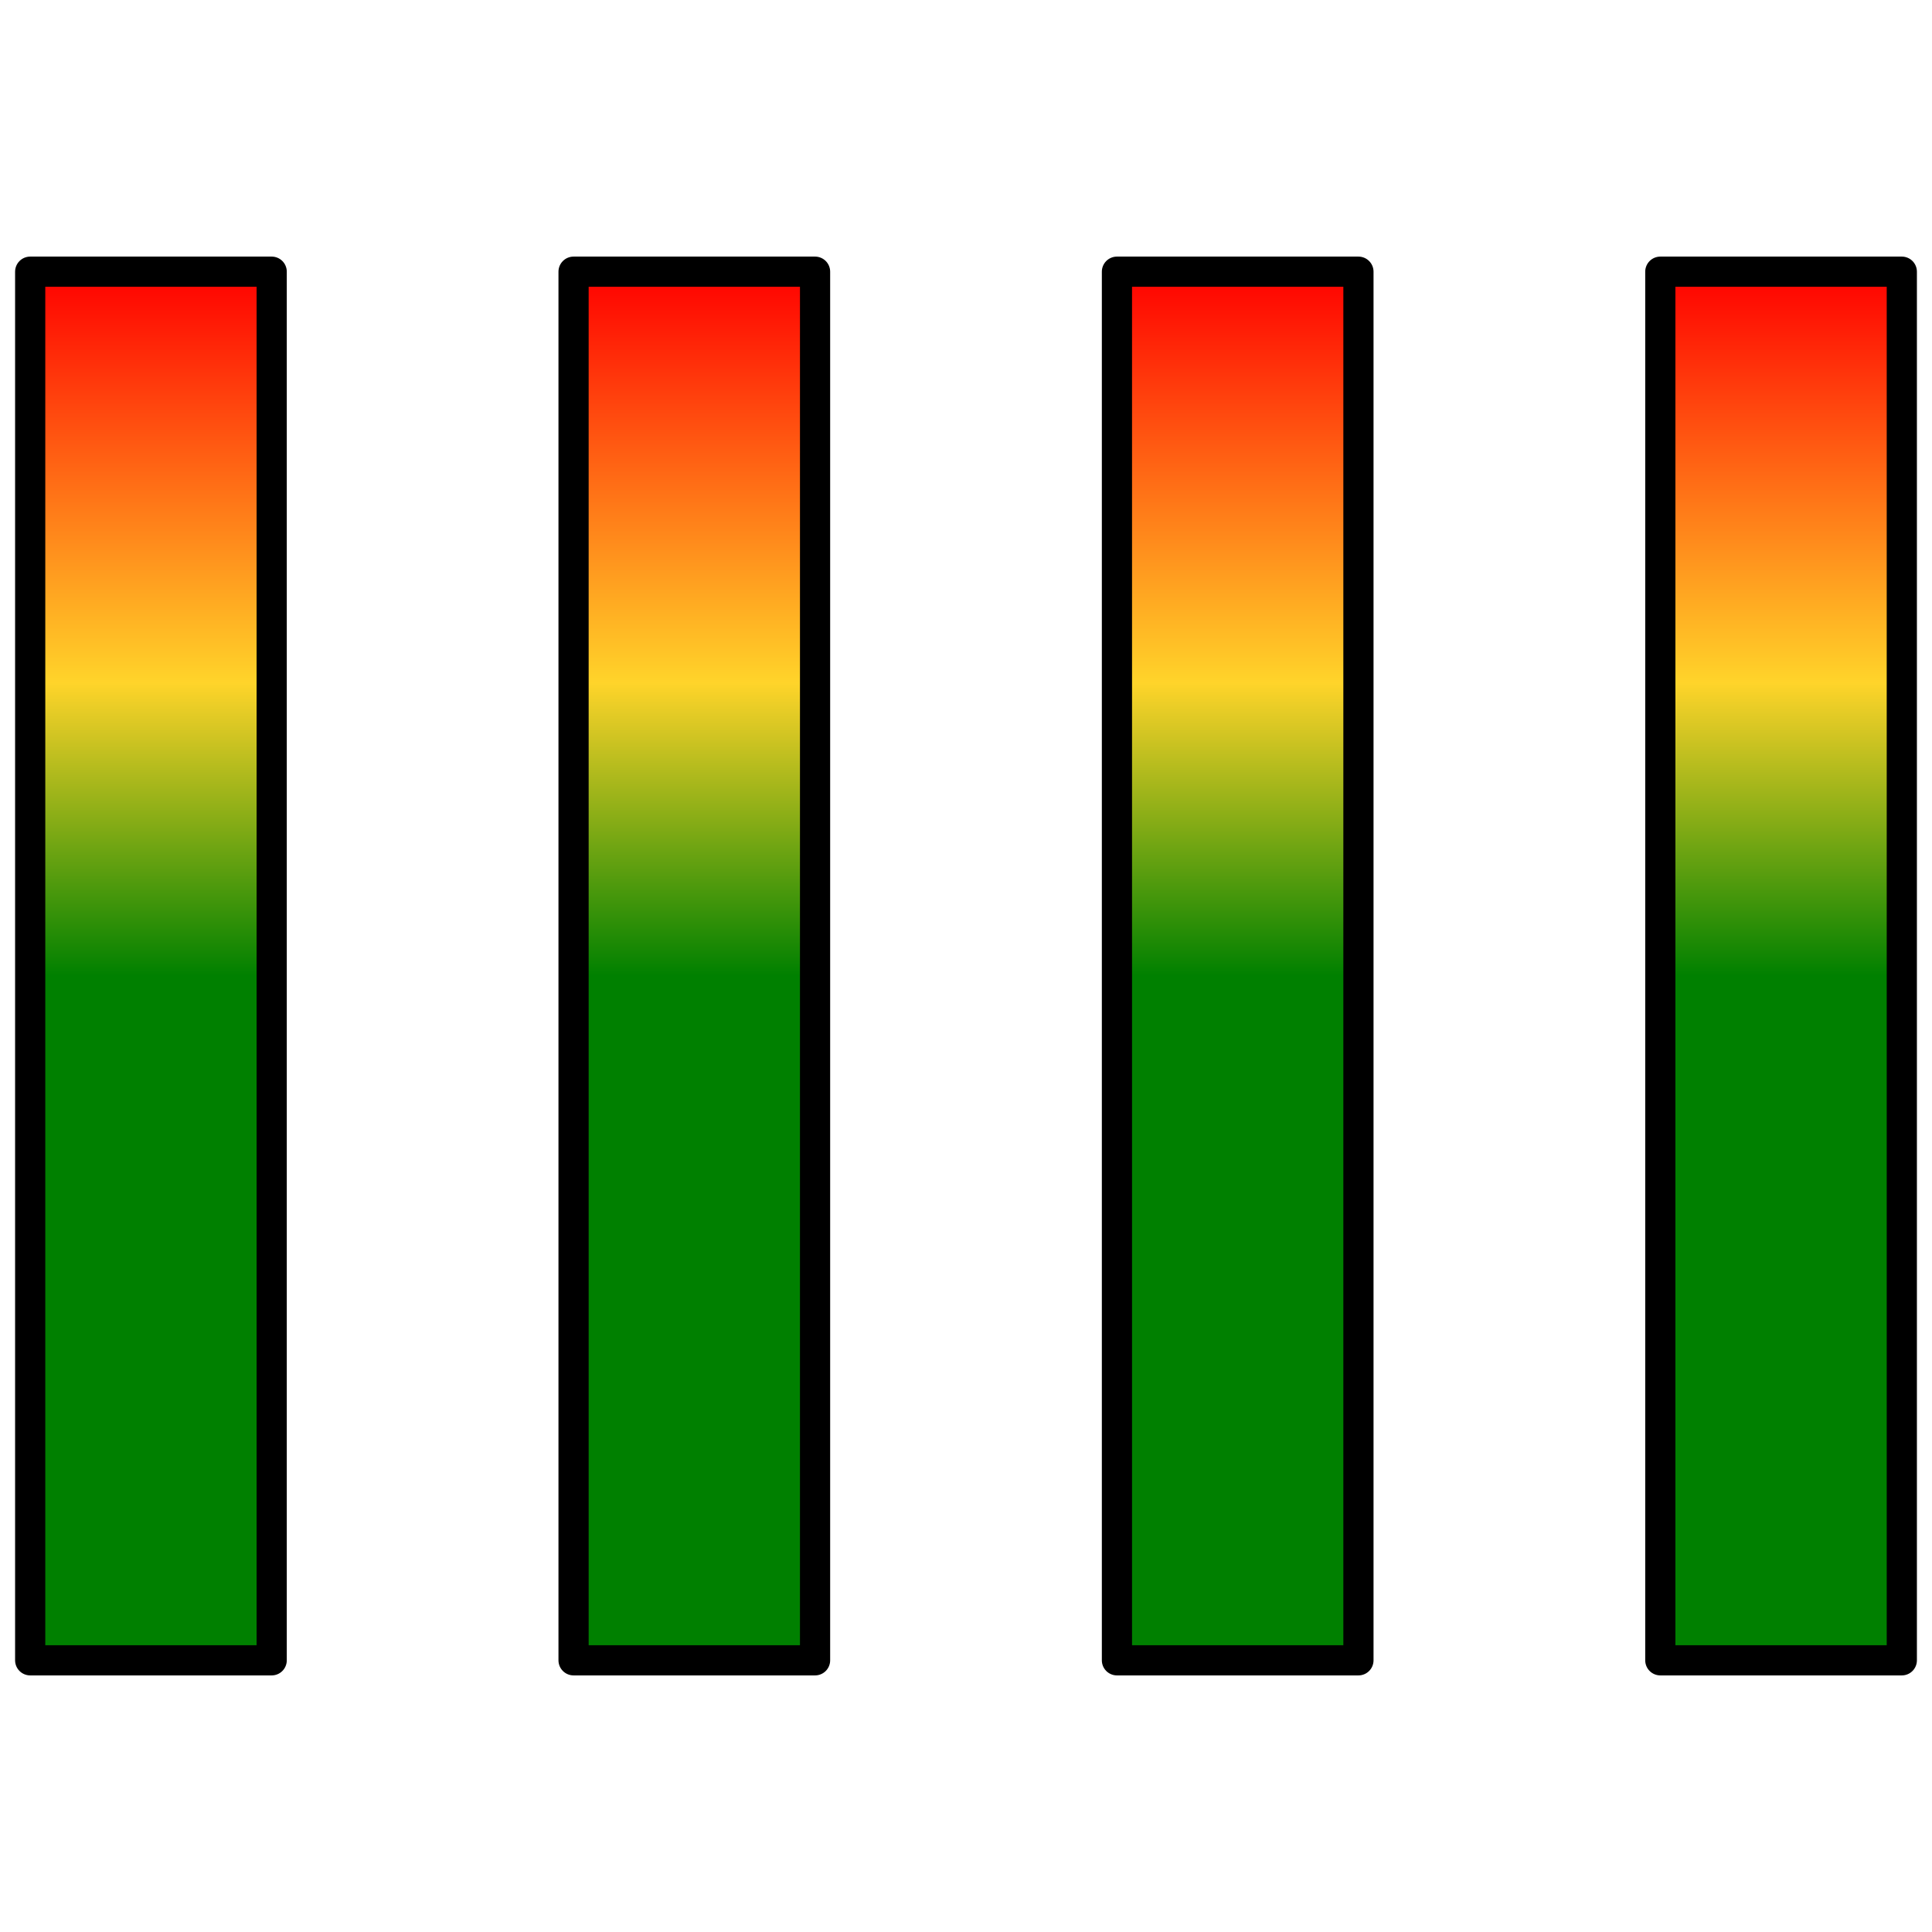
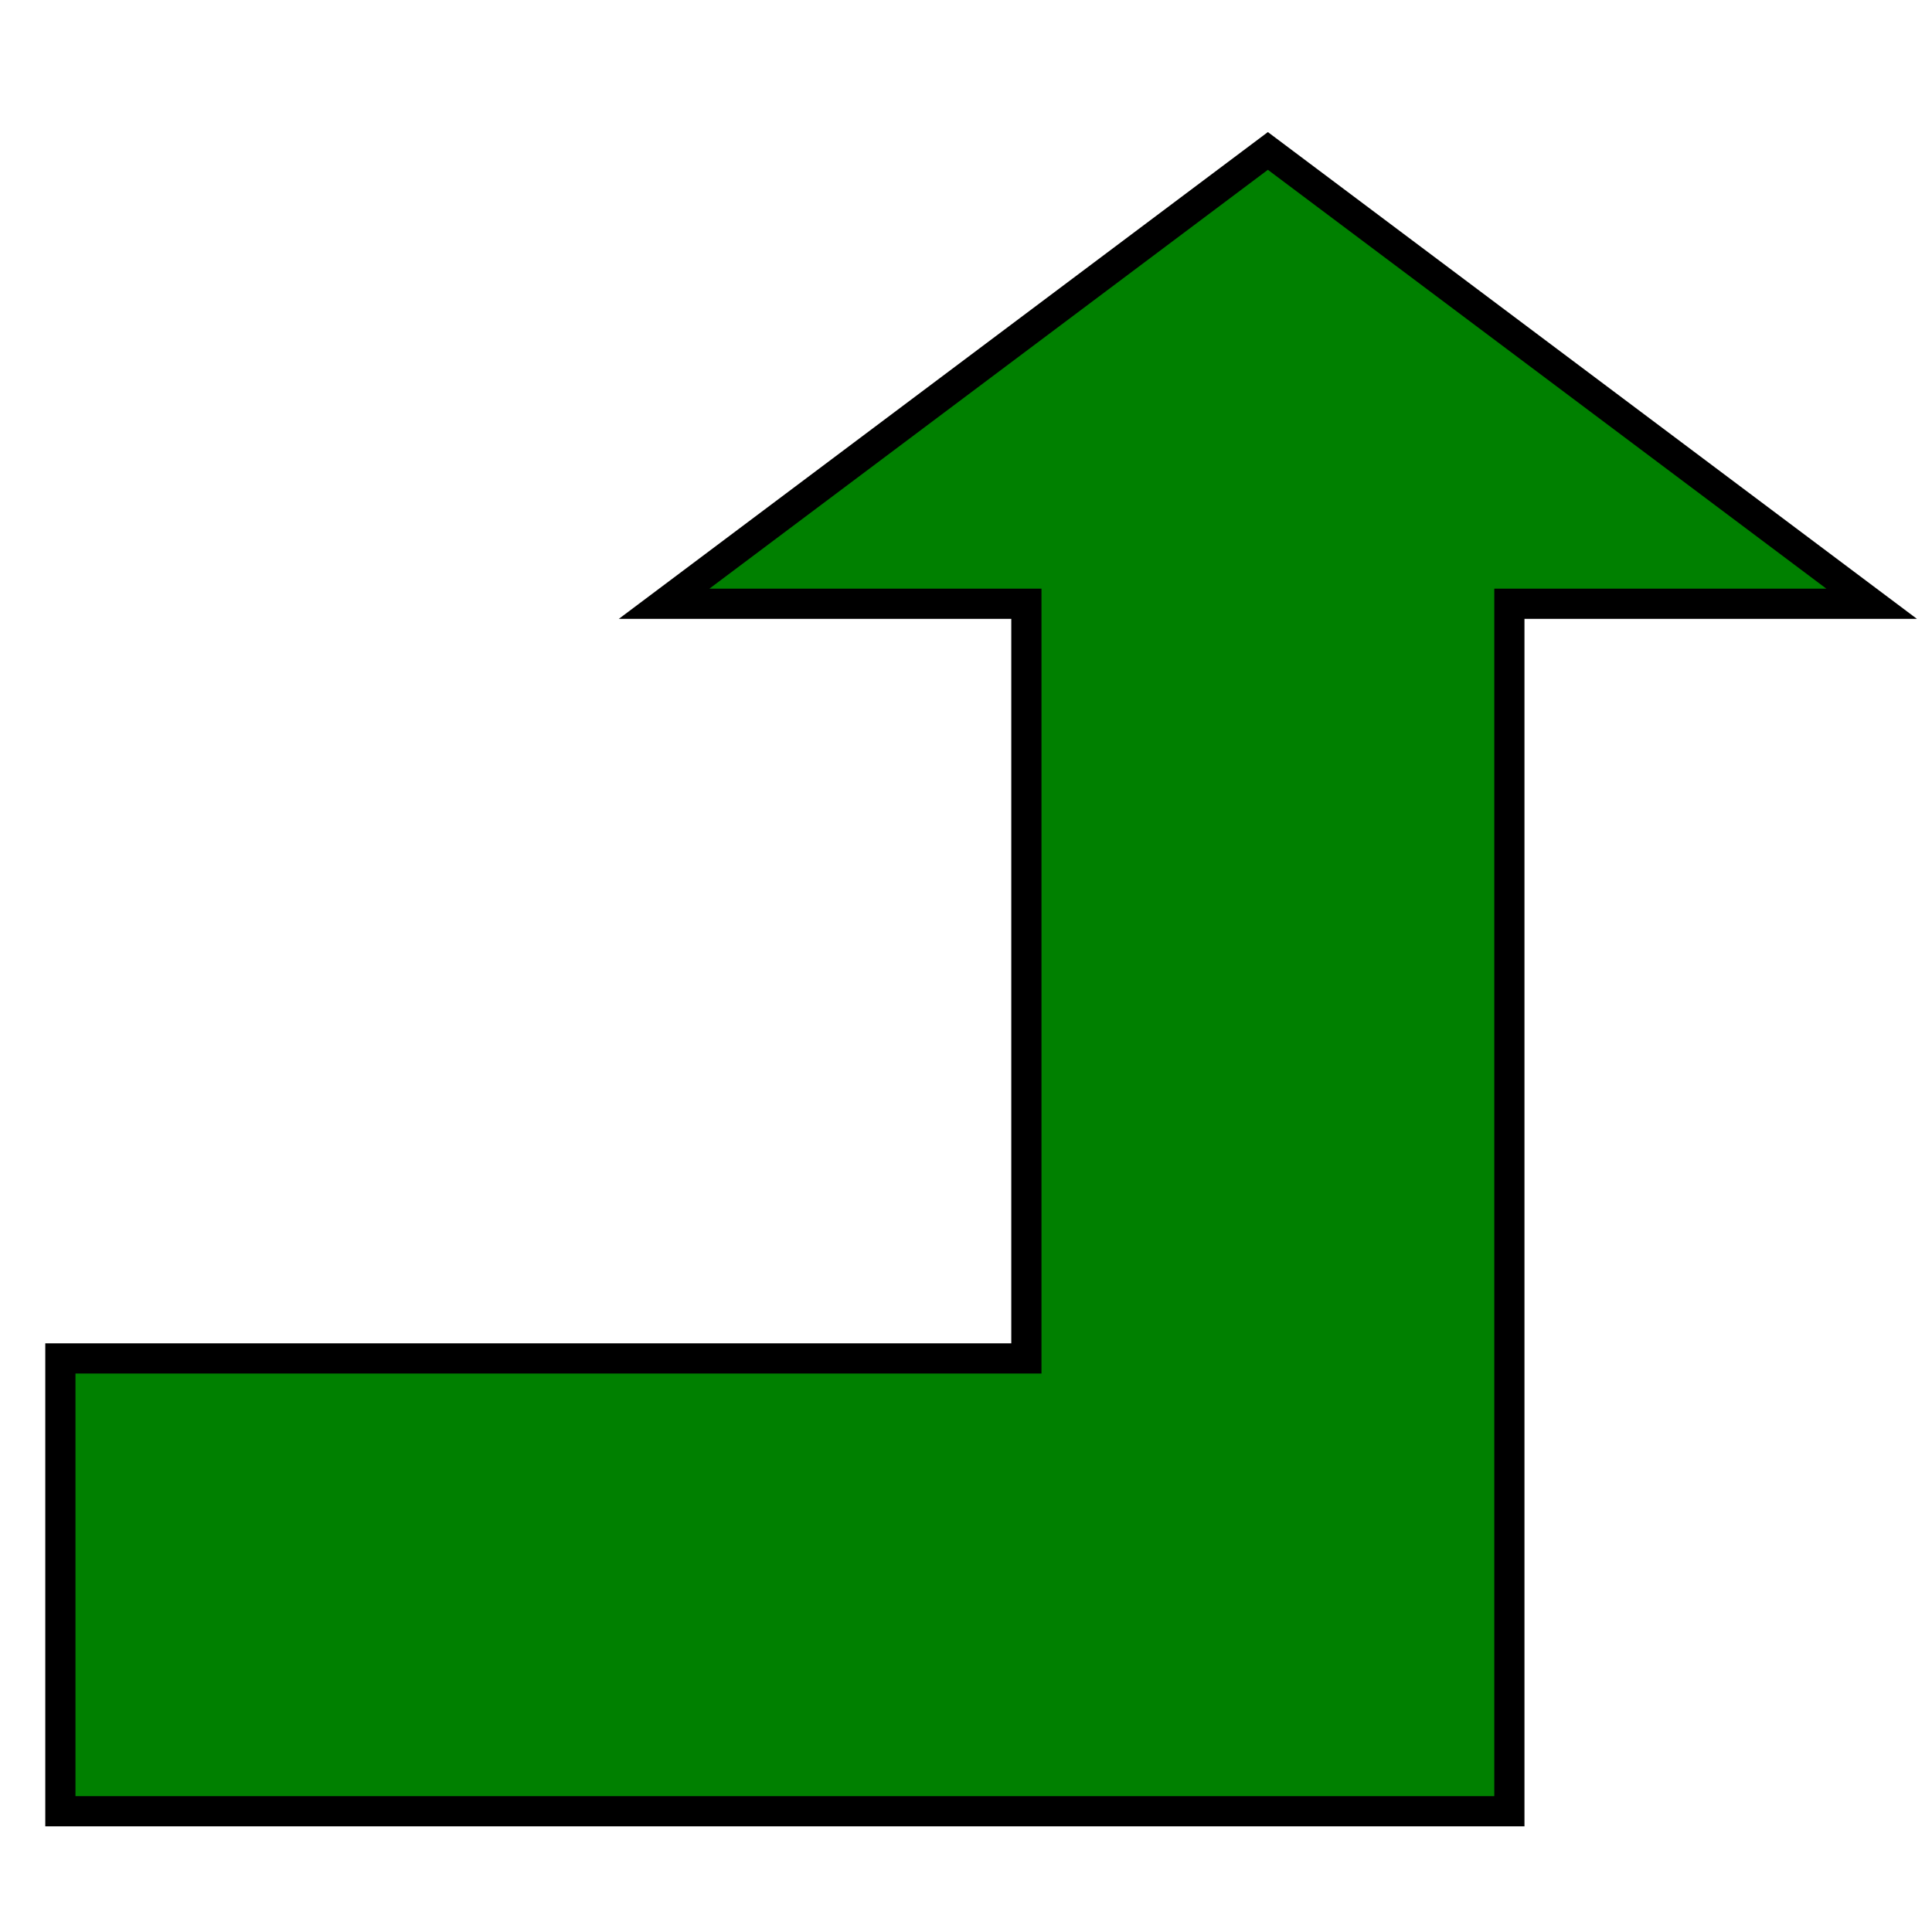
- <svg xmlns="http://www.w3.org/2000/svg" id="SVGRoot" width="64px" height="64px" version="1.1" viewBox="0 0 64 64">
-   <defs>
-     <linearGradient id="linearGradient1637" x1="31" x2="31" y1="4" y2="61" gradientTransform="matrix(.25 0 0 .80702 -2.75 5.7719)" gradientUnits="userSpaceOnUse">
-       <stop stop-color="#f00" offset="0" />
-       <stop stop-color="#ffd42a" offset=".296" />
-       <stop stop-color="#008000" offset=".507" />
-       <stop stop-color="#008000" offset="1" />
-     </linearGradient>
-     <linearGradient id="linearGradient1655" x1="31" x2="31" y1="4" y2="61" gradientTransform="matrix(.25 0 0 .80702 15.25 5.7719)" gradientUnits="userSpaceOnUse">
-       <stop stop-color="#f00" offset="0" />
-       <stop stop-color="#ffd42a" offset=".296" />
-       <stop stop-color="#008000" offset=".507" />
-       <stop stop-color="#008000" offset="1" />
-     </linearGradient>
-     <linearGradient id="linearGradient1657" x1="31" x2="31" y1="4" y2="61" gradientTransform="matrix(.25 0 0 .80702 33.25 5.7719)" gradientUnits="userSpaceOnUse">
-       <stop stop-color="#f00" offset="0" />
-       <stop stop-color="#ffd42a" offset=".296" />
-       <stop stop-color="#008000" offset=".507" />
-       <stop stop-color="#008000" offset="1" />
-     </linearGradient>
-     <linearGradient id="linearGradient1659" x1="31" x2="31" y1="4" y2="61" gradientTransform="matrix(.25 0 0 .80702 51.25 5.7719)" gradientUnits="userSpaceOnUse">
-       <stop stop-color="#f00" offset="0" />
-       <stop stop-color="#ffd42a" offset=".296" />
-       <stop stop-color="#008000" offset=".507" />
-       <stop stop-color="#008000" offset="1" />
-     </linearGradient>
-   </defs>
-   <g fill-rule="evenodd" stroke="#000" stroke-dashoffset="37.795" stroke-linejoin="round">
-     <rect x="1" y="9" width="8" height="46" fill="url(#linearGradient1637)" style="paint-order:fill markers stroke" />
-     <rect x="55" y="9" width="8" height="46" fill="url(#linearGradient1659)" style="paint-order:fill markers stroke" />
-     <rect x="37" y="9" width="8" height="46" fill="url(#linearGradient1657)" style="paint-order:fill markers stroke" />
-     <rect x="19" y="9" width="8" height="46" fill="url(#linearGradient1655)" style="paint-order:fill markers stroke" />
+ <svg xmlns="http://www.w3.org/2000/svg" id="SVGRoot" version="1.1" viewBox="0 0 64 64" height="64px" width="64px">
+   <defs id="defs815" />
+   <g id="layer1">
+     <path id="path1040" d="M 2,45 V 60 H 50 V 20 H 62 L 42,5 22,20 h 12 v 25 z" style="fill:#008000;fill-opacity:1;stroke:#000000;stroke-width:1px;stroke-linecap:butt;stroke-linejoin:miter;stroke-opacity:1" />
  </g>
</svg>
